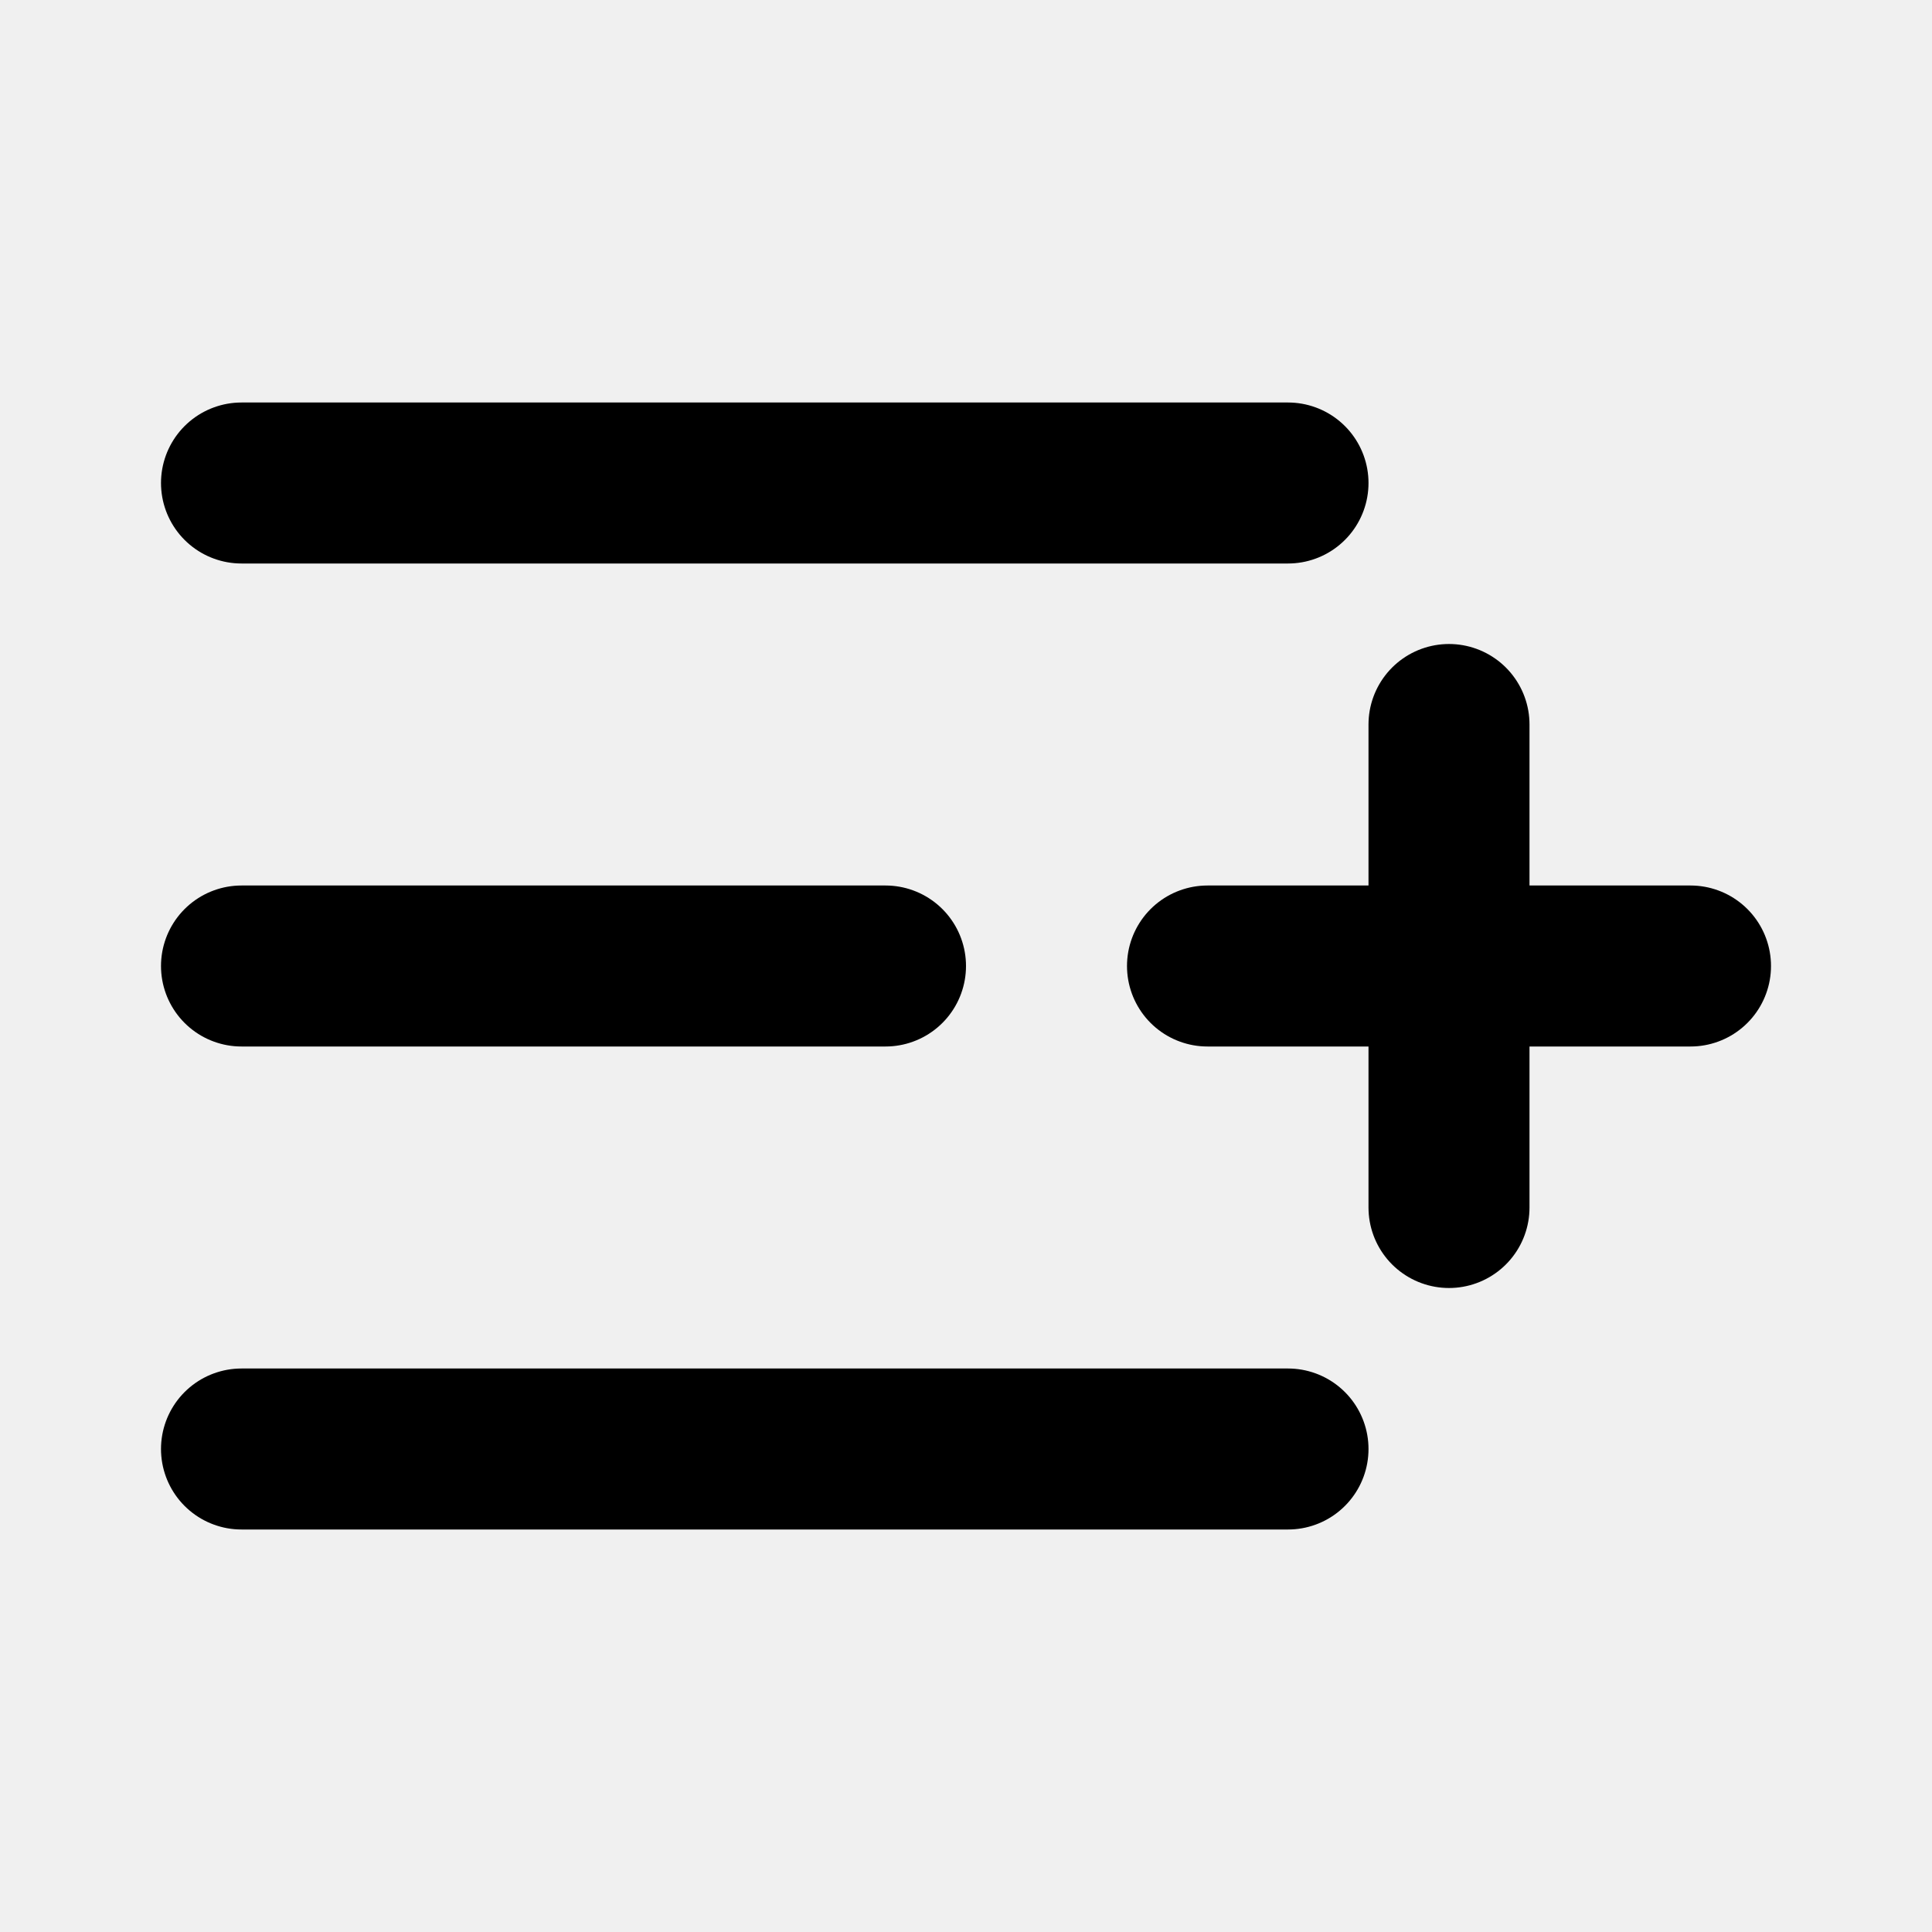
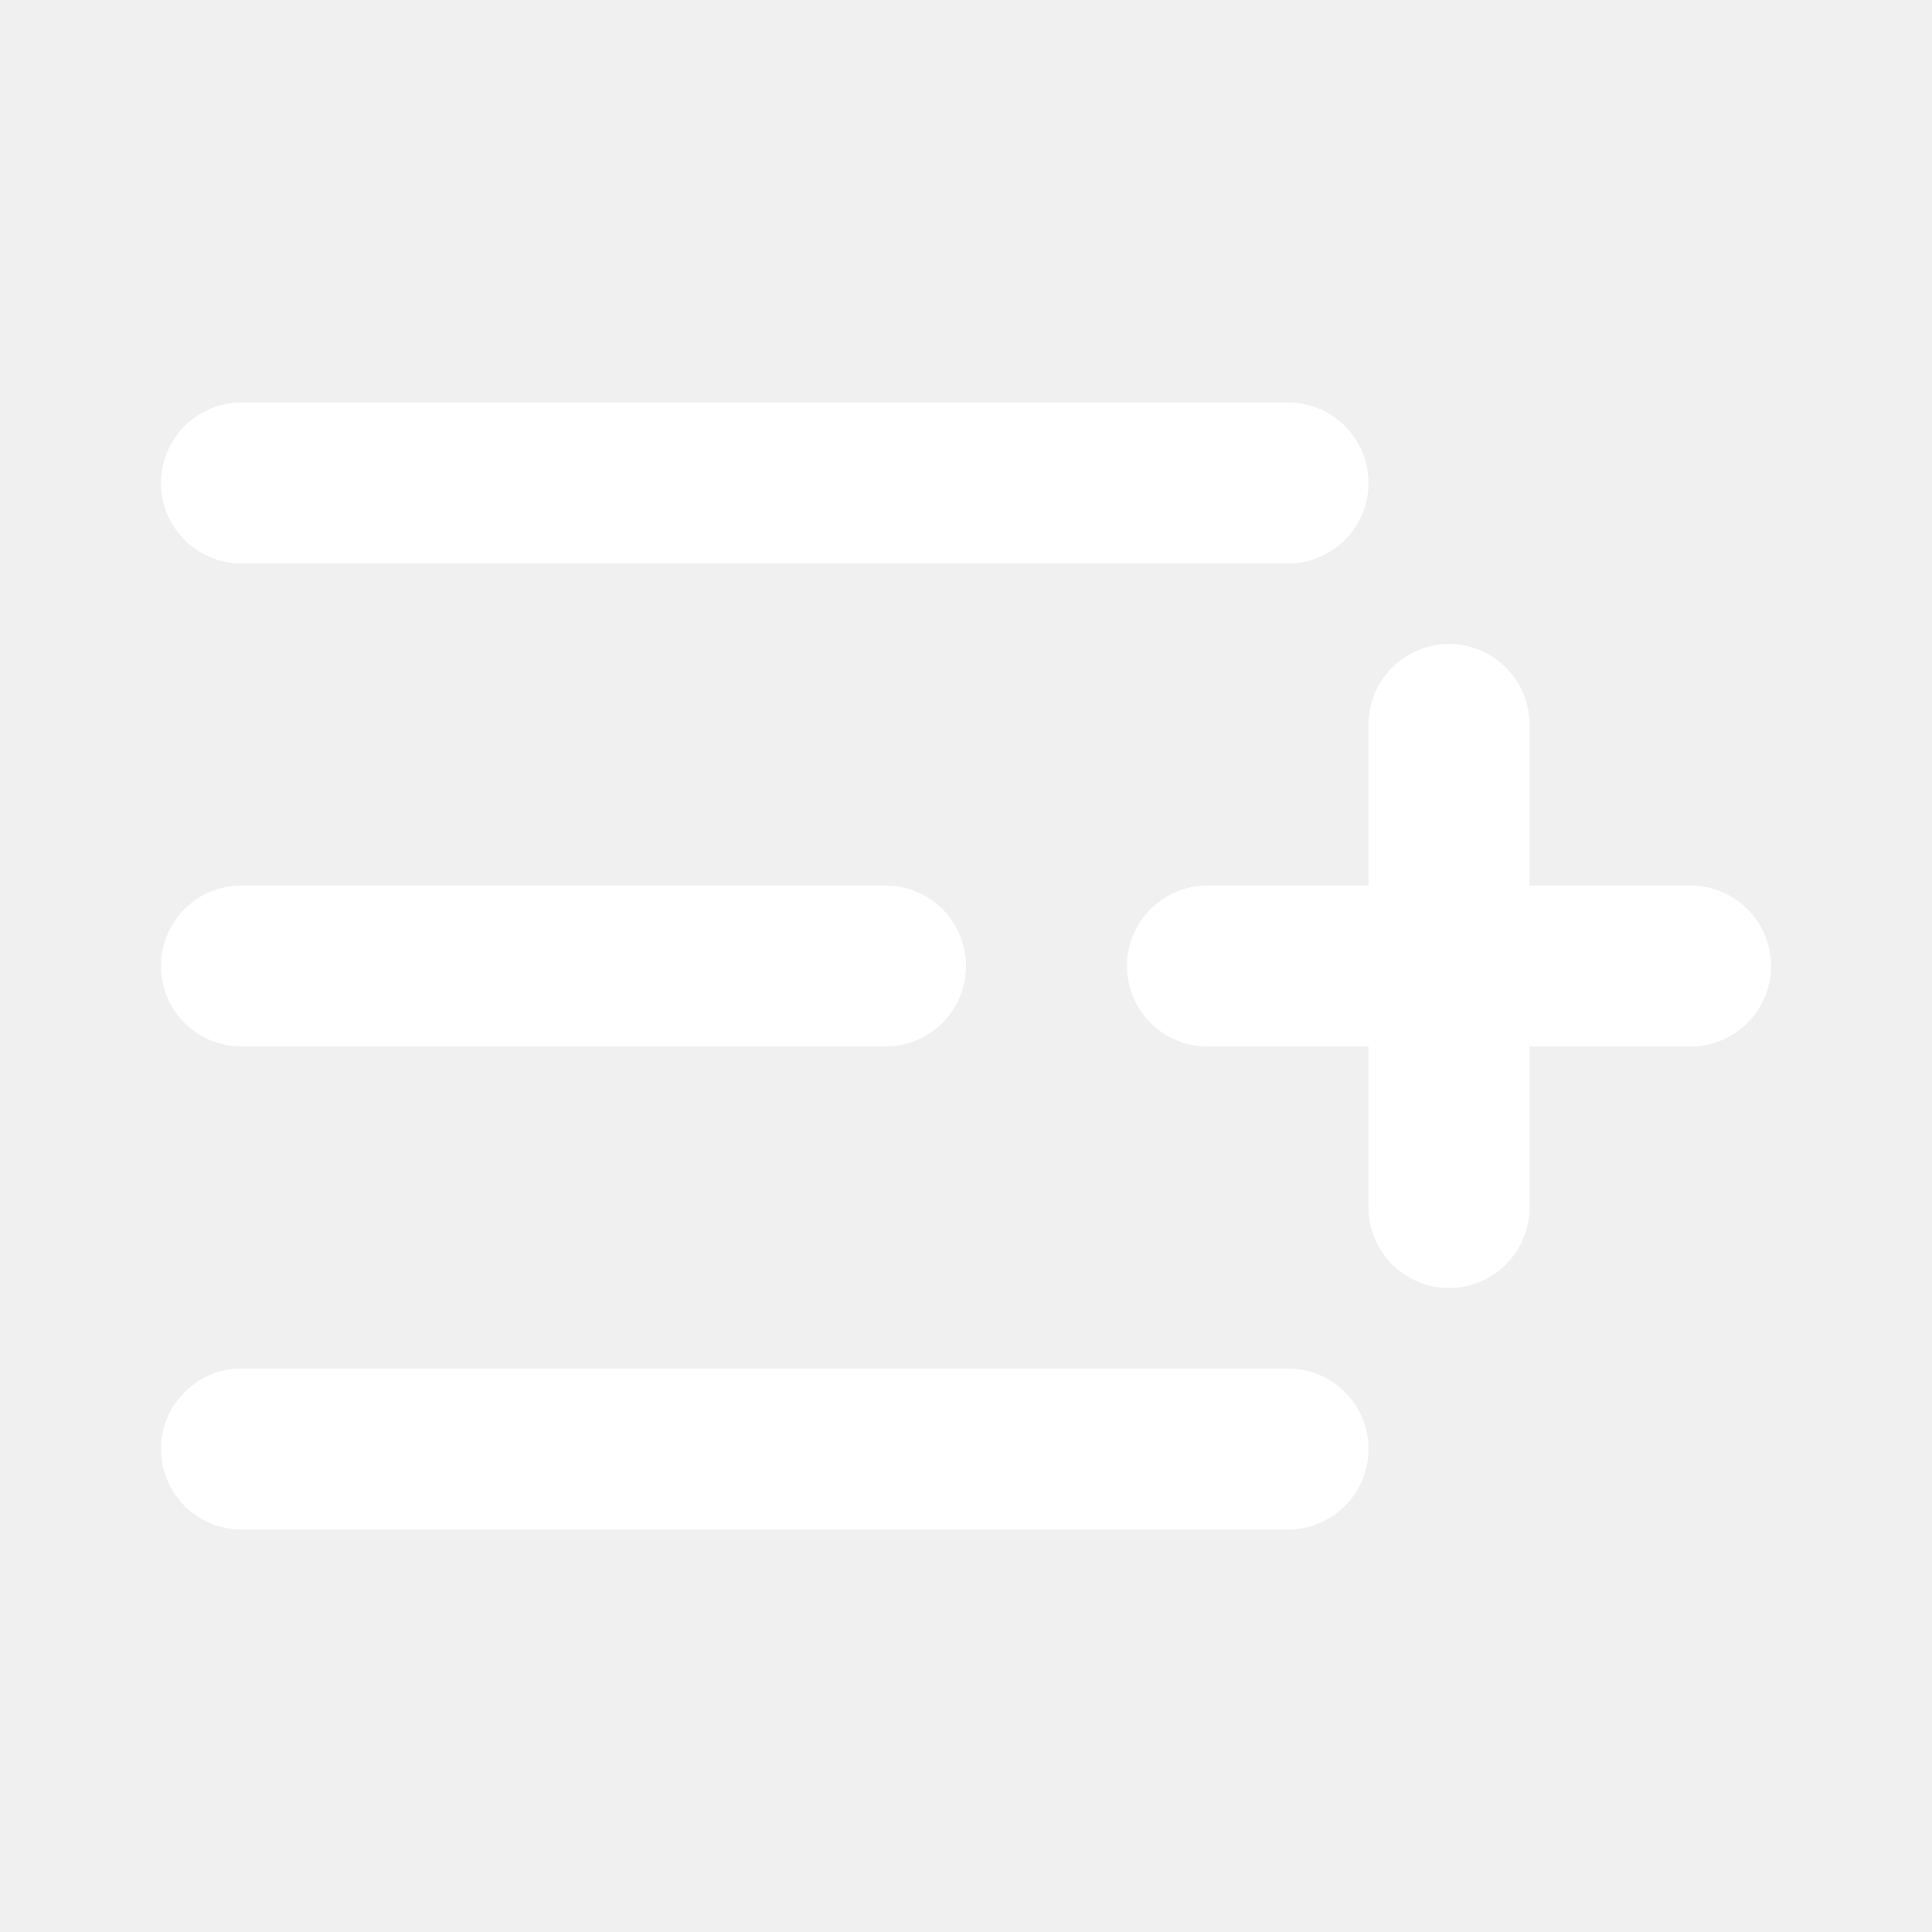
- <svg xmlns="http://www.w3.org/2000/svg" width="24" height="24" viewBox="0 0 24 24" fill="none" stroke="currentColor" stroke-width="2" stroke-linecap="round" stroke-linejoin="round">
+ <svg xmlns="http://www.w3.org/2000/svg" class="lucide lucide-list-plus" width="24" height="24" viewBox="0 0 24 24" fill="none" stroke="#ffffff" stroke-width="2" stroke-linecap="round" stroke-linejoin="round">
  <path d="M11 12H3" />
  <path d="M16 6H3" />
  <path d="M16 18H3" />
  <path d="M18 9v6" />
  <path d="M21 12h-6" />
</svg>
